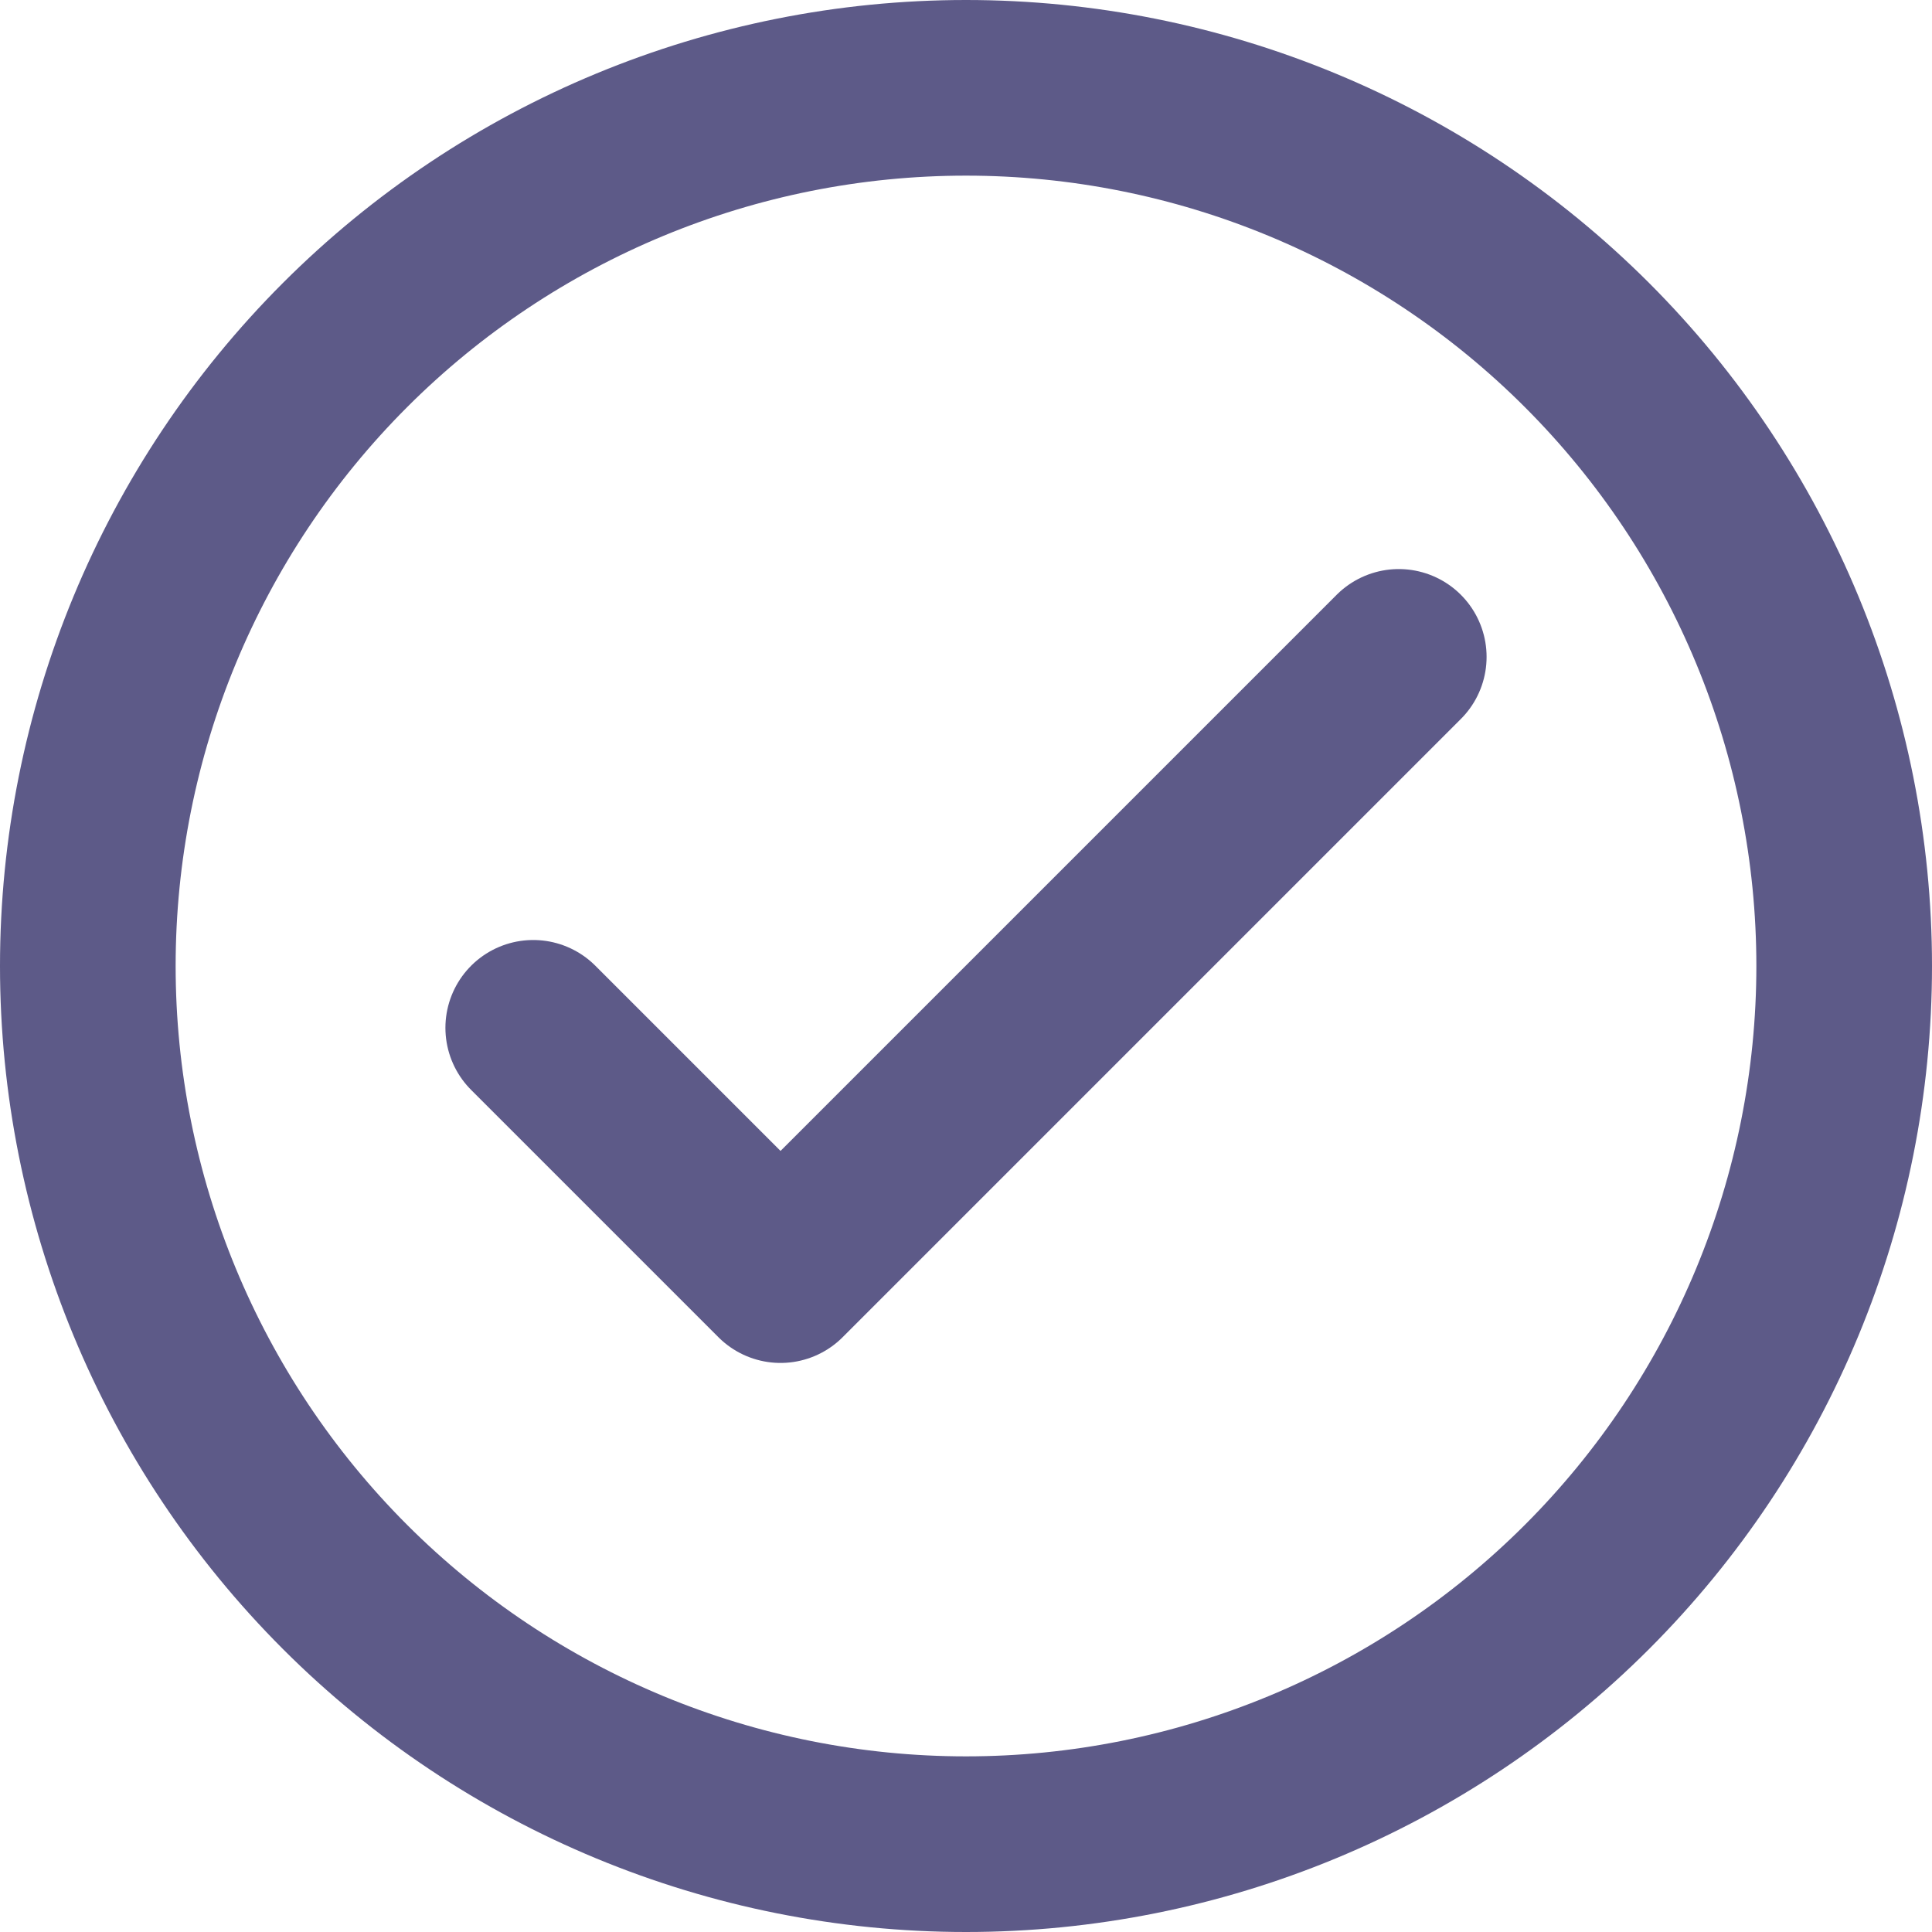
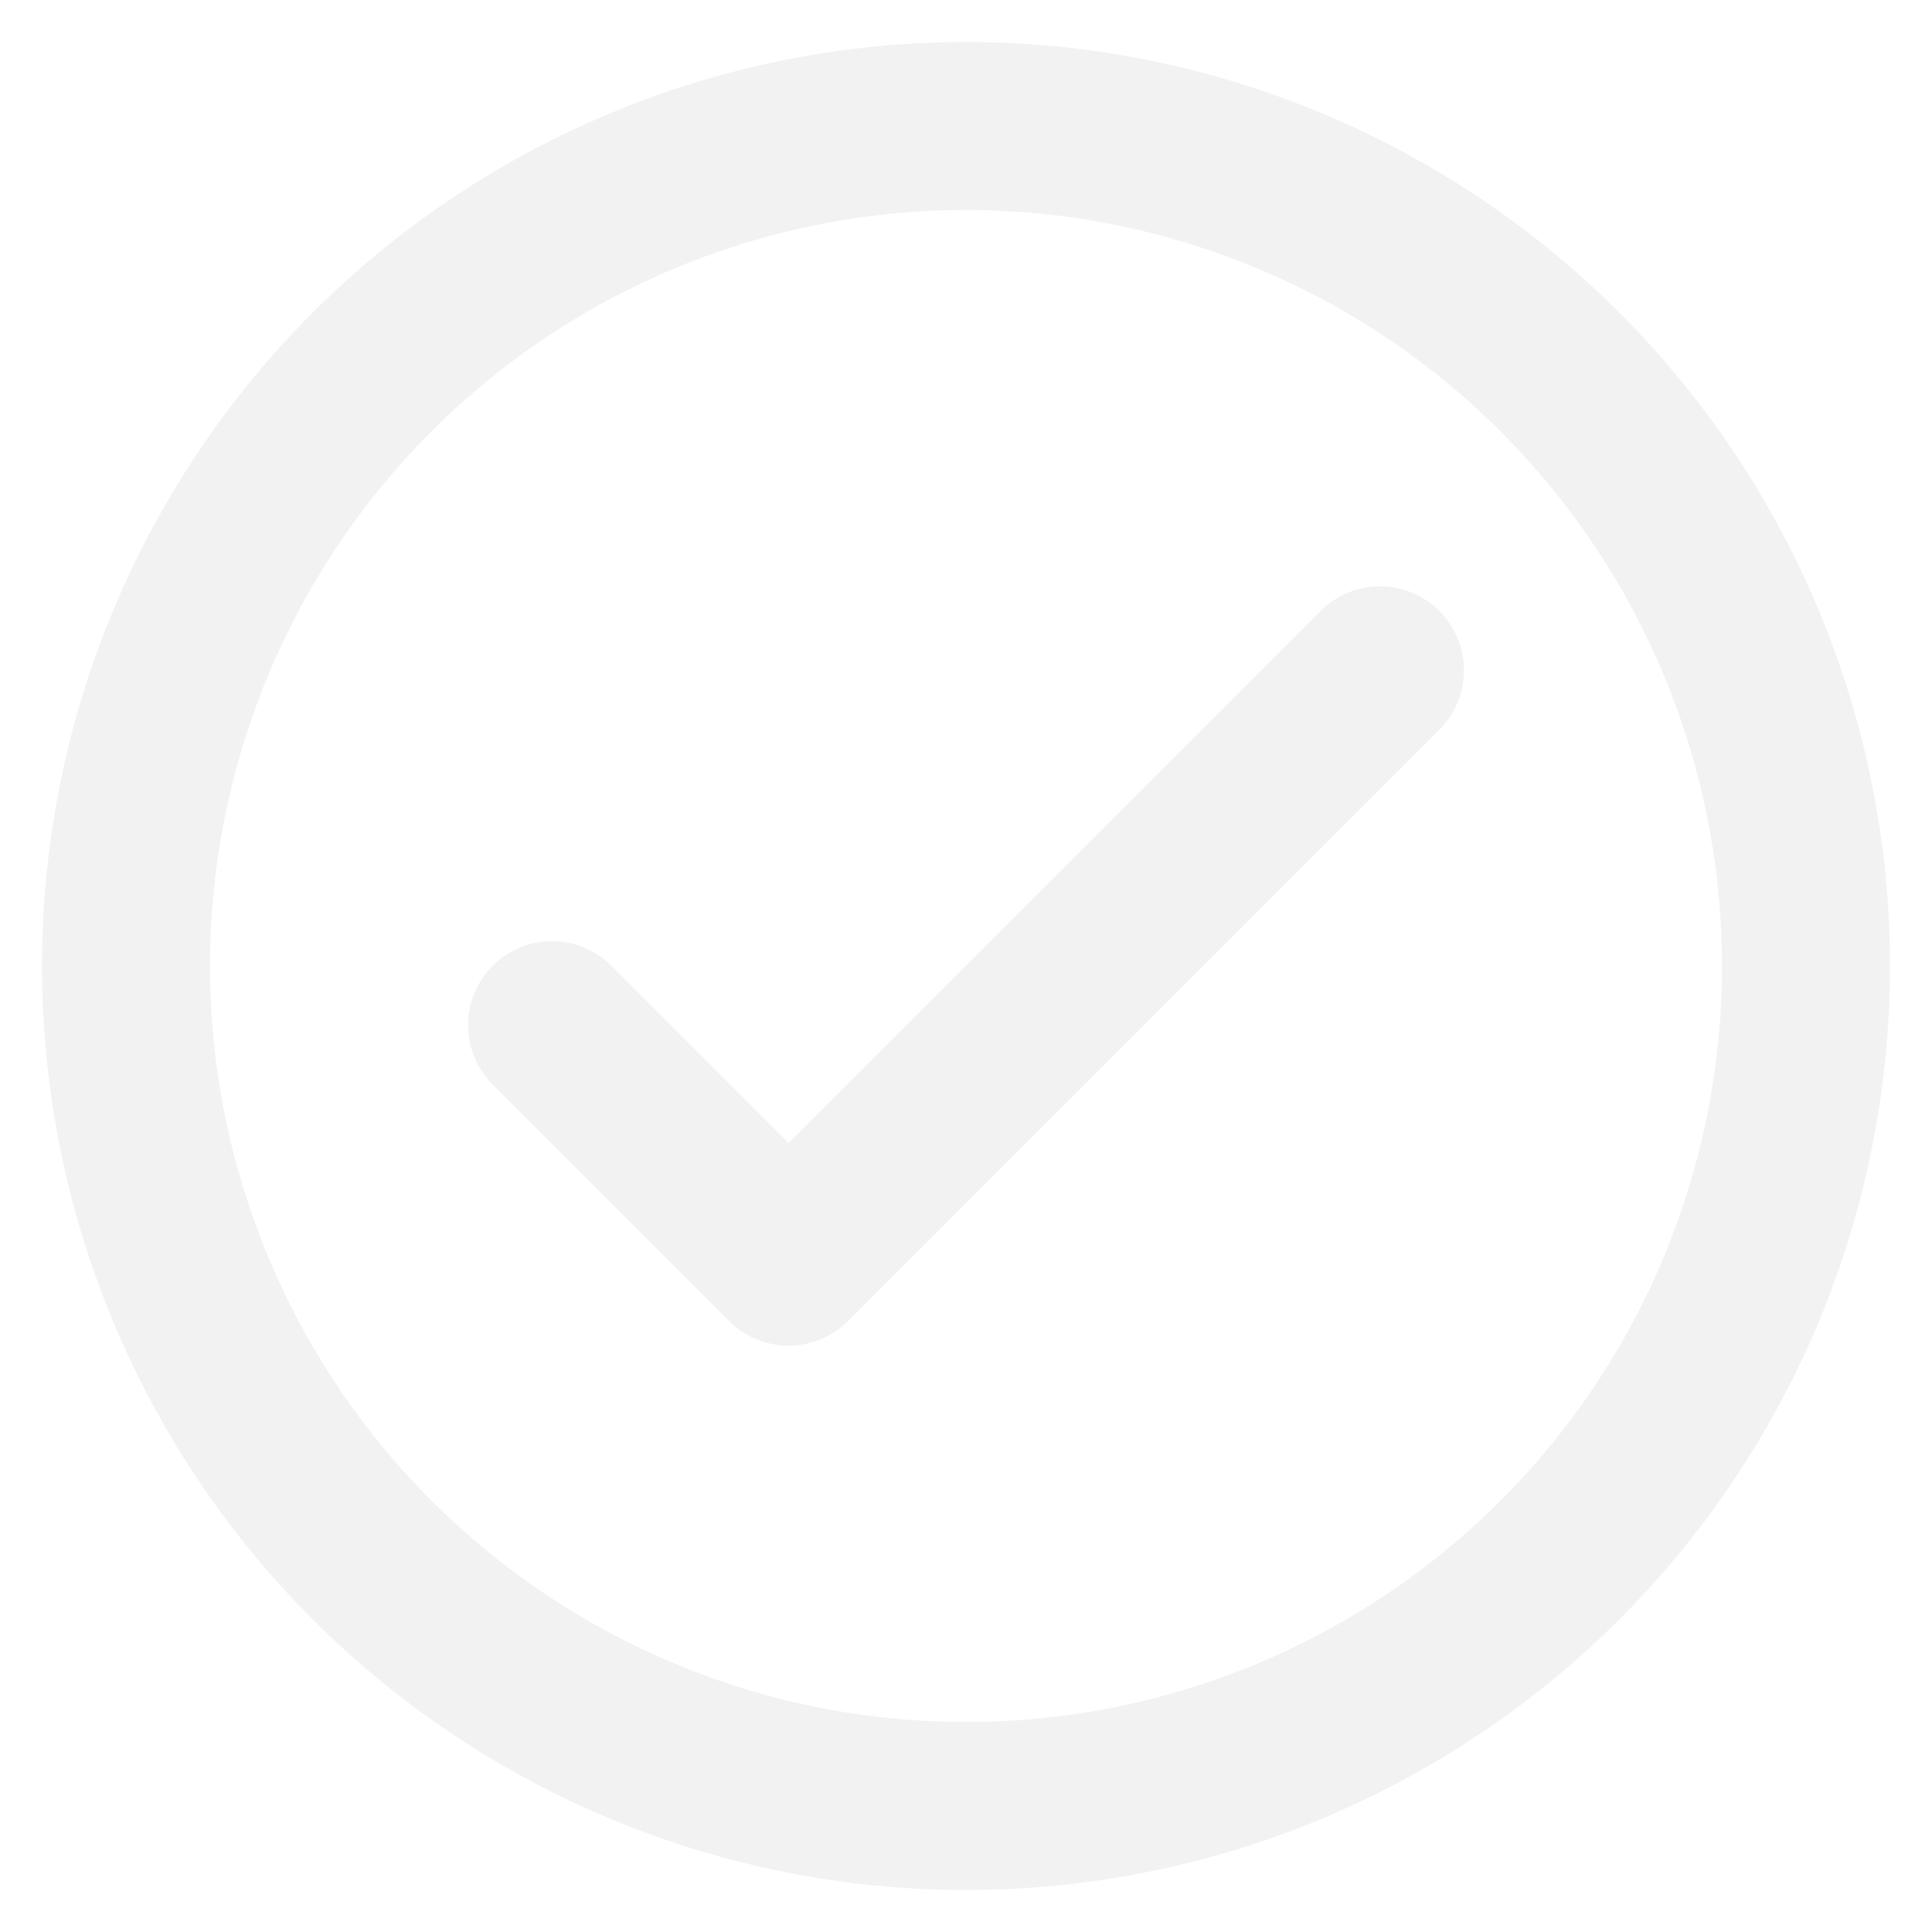
- <svg xmlns="http://www.w3.org/2000/svg" width="22" height="22" viewBox="0 0 22 22" fill="none">
-   <path d="M6.072 11.704L8.888 14.52L15.928 7.48" stroke="#5D5A88" stroke-width="2" stroke-linecap="round" stroke-linejoin="round" />
-   <path d="M1 11C1 13.652 2.054 16.196 3.929 18.071C5.804 19.946 8.348 21 11 21C13.652 21 16.196 19.946 18.071 18.071C19.946 16.196 21 13.652 21 11C21 8.348 19.946 5.804 18.071 3.929C16.196 2.054 13.652 1 11 1C8.348 1 5.804 2.054 3.929 3.929C2.054 5.804 1 8.348 1 11V11Z" stroke="#5D5A88" stroke-width="2" stroke-linecap="round" stroke-linejoin="round" />
+ <svg xmlns="http://www.w3.org/2000/svg" width="23" height="23" viewBox="0 0 23 23" fill="none">
+   <path d="M6.572 12.204L9.388 15.02L16.428 7.98" stroke="#F2F2F2" stroke-width="2" stroke-linecap="round" stroke-linejoin="round" />
+   <path d="M1.5 11.5C1.5 14.152 2.554 16.696 4.429 18.571C6.304 20.446 8.848 21.5 11.5 21.5C14.152 21.5 16.696 20.446 18.571 18.571C20.446 16.696 21.5 14.152 21.5 11.5C21.5 8.848 20.446 6.304 18.571 4.429C16.696 2.554 14.152 1.5 11.5 1.5C8.848 1.5 6.304 2.554 4.429 4.429C2.554 6.304 1.5 8.848 1.5 11.5V11.5Z" stroke="#F2F2F2" stroke-width="2" stroke-linecap="round" stroke-linejoin="round" />
</svg>
